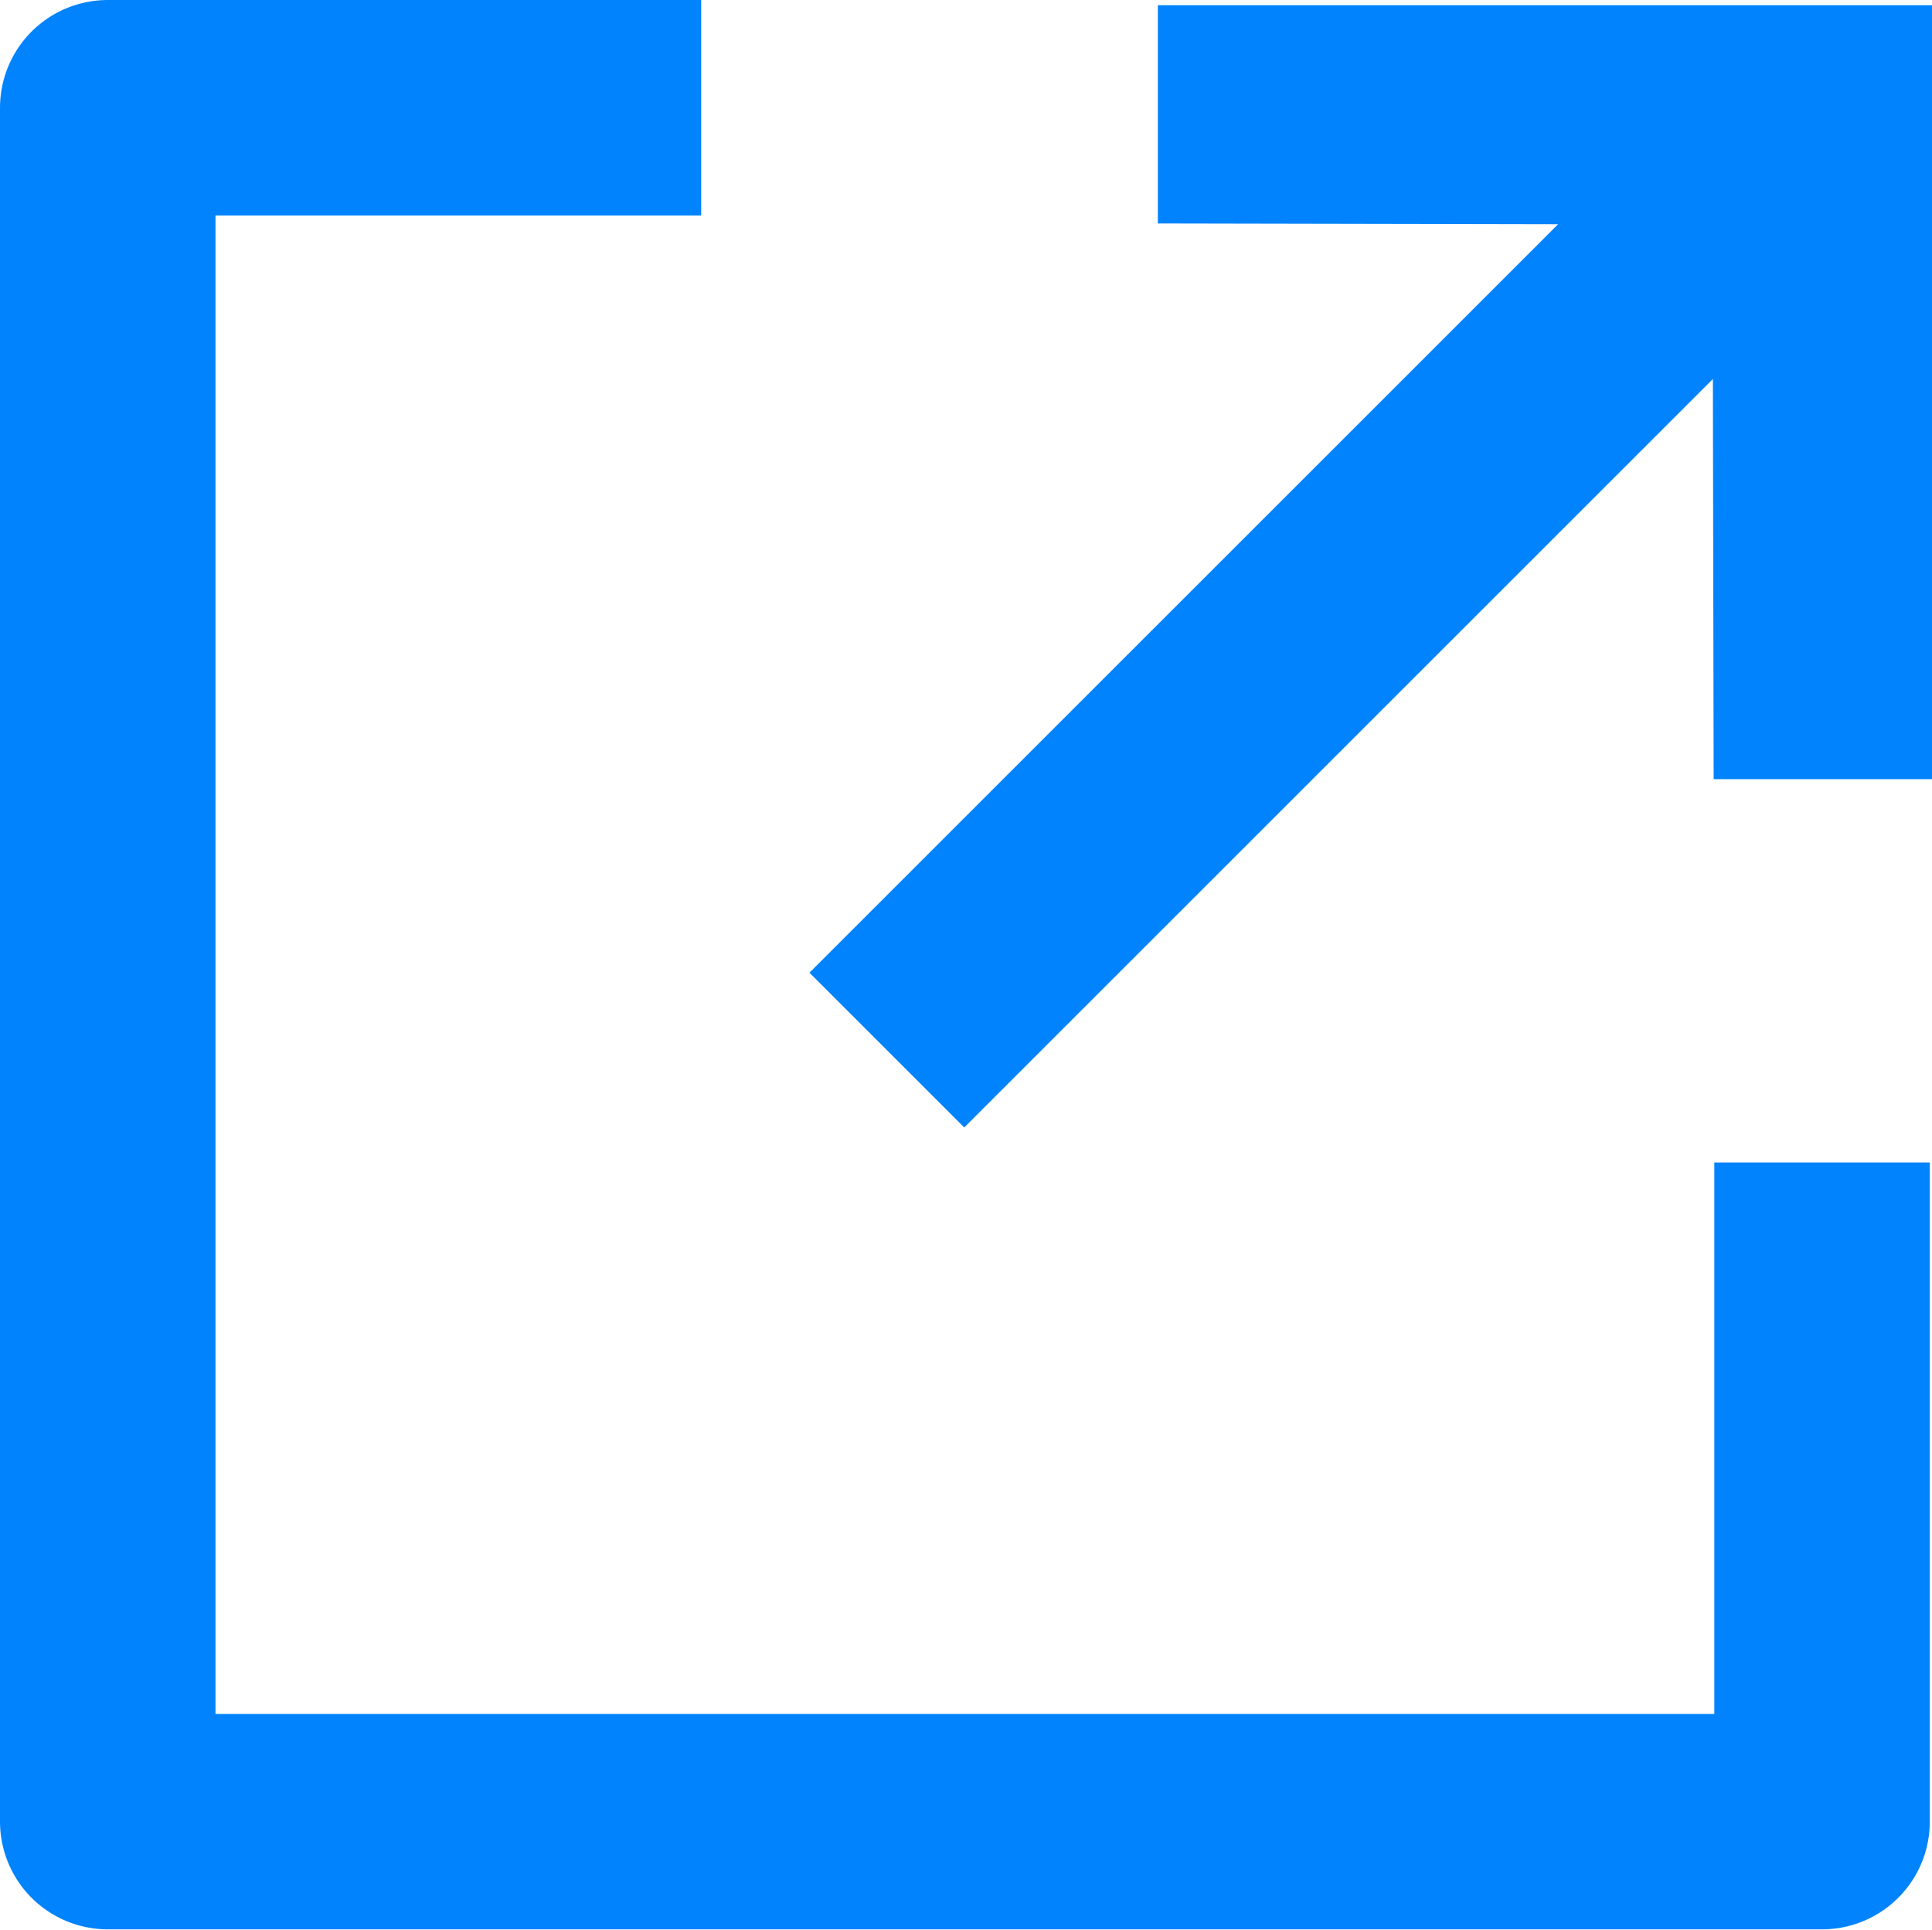
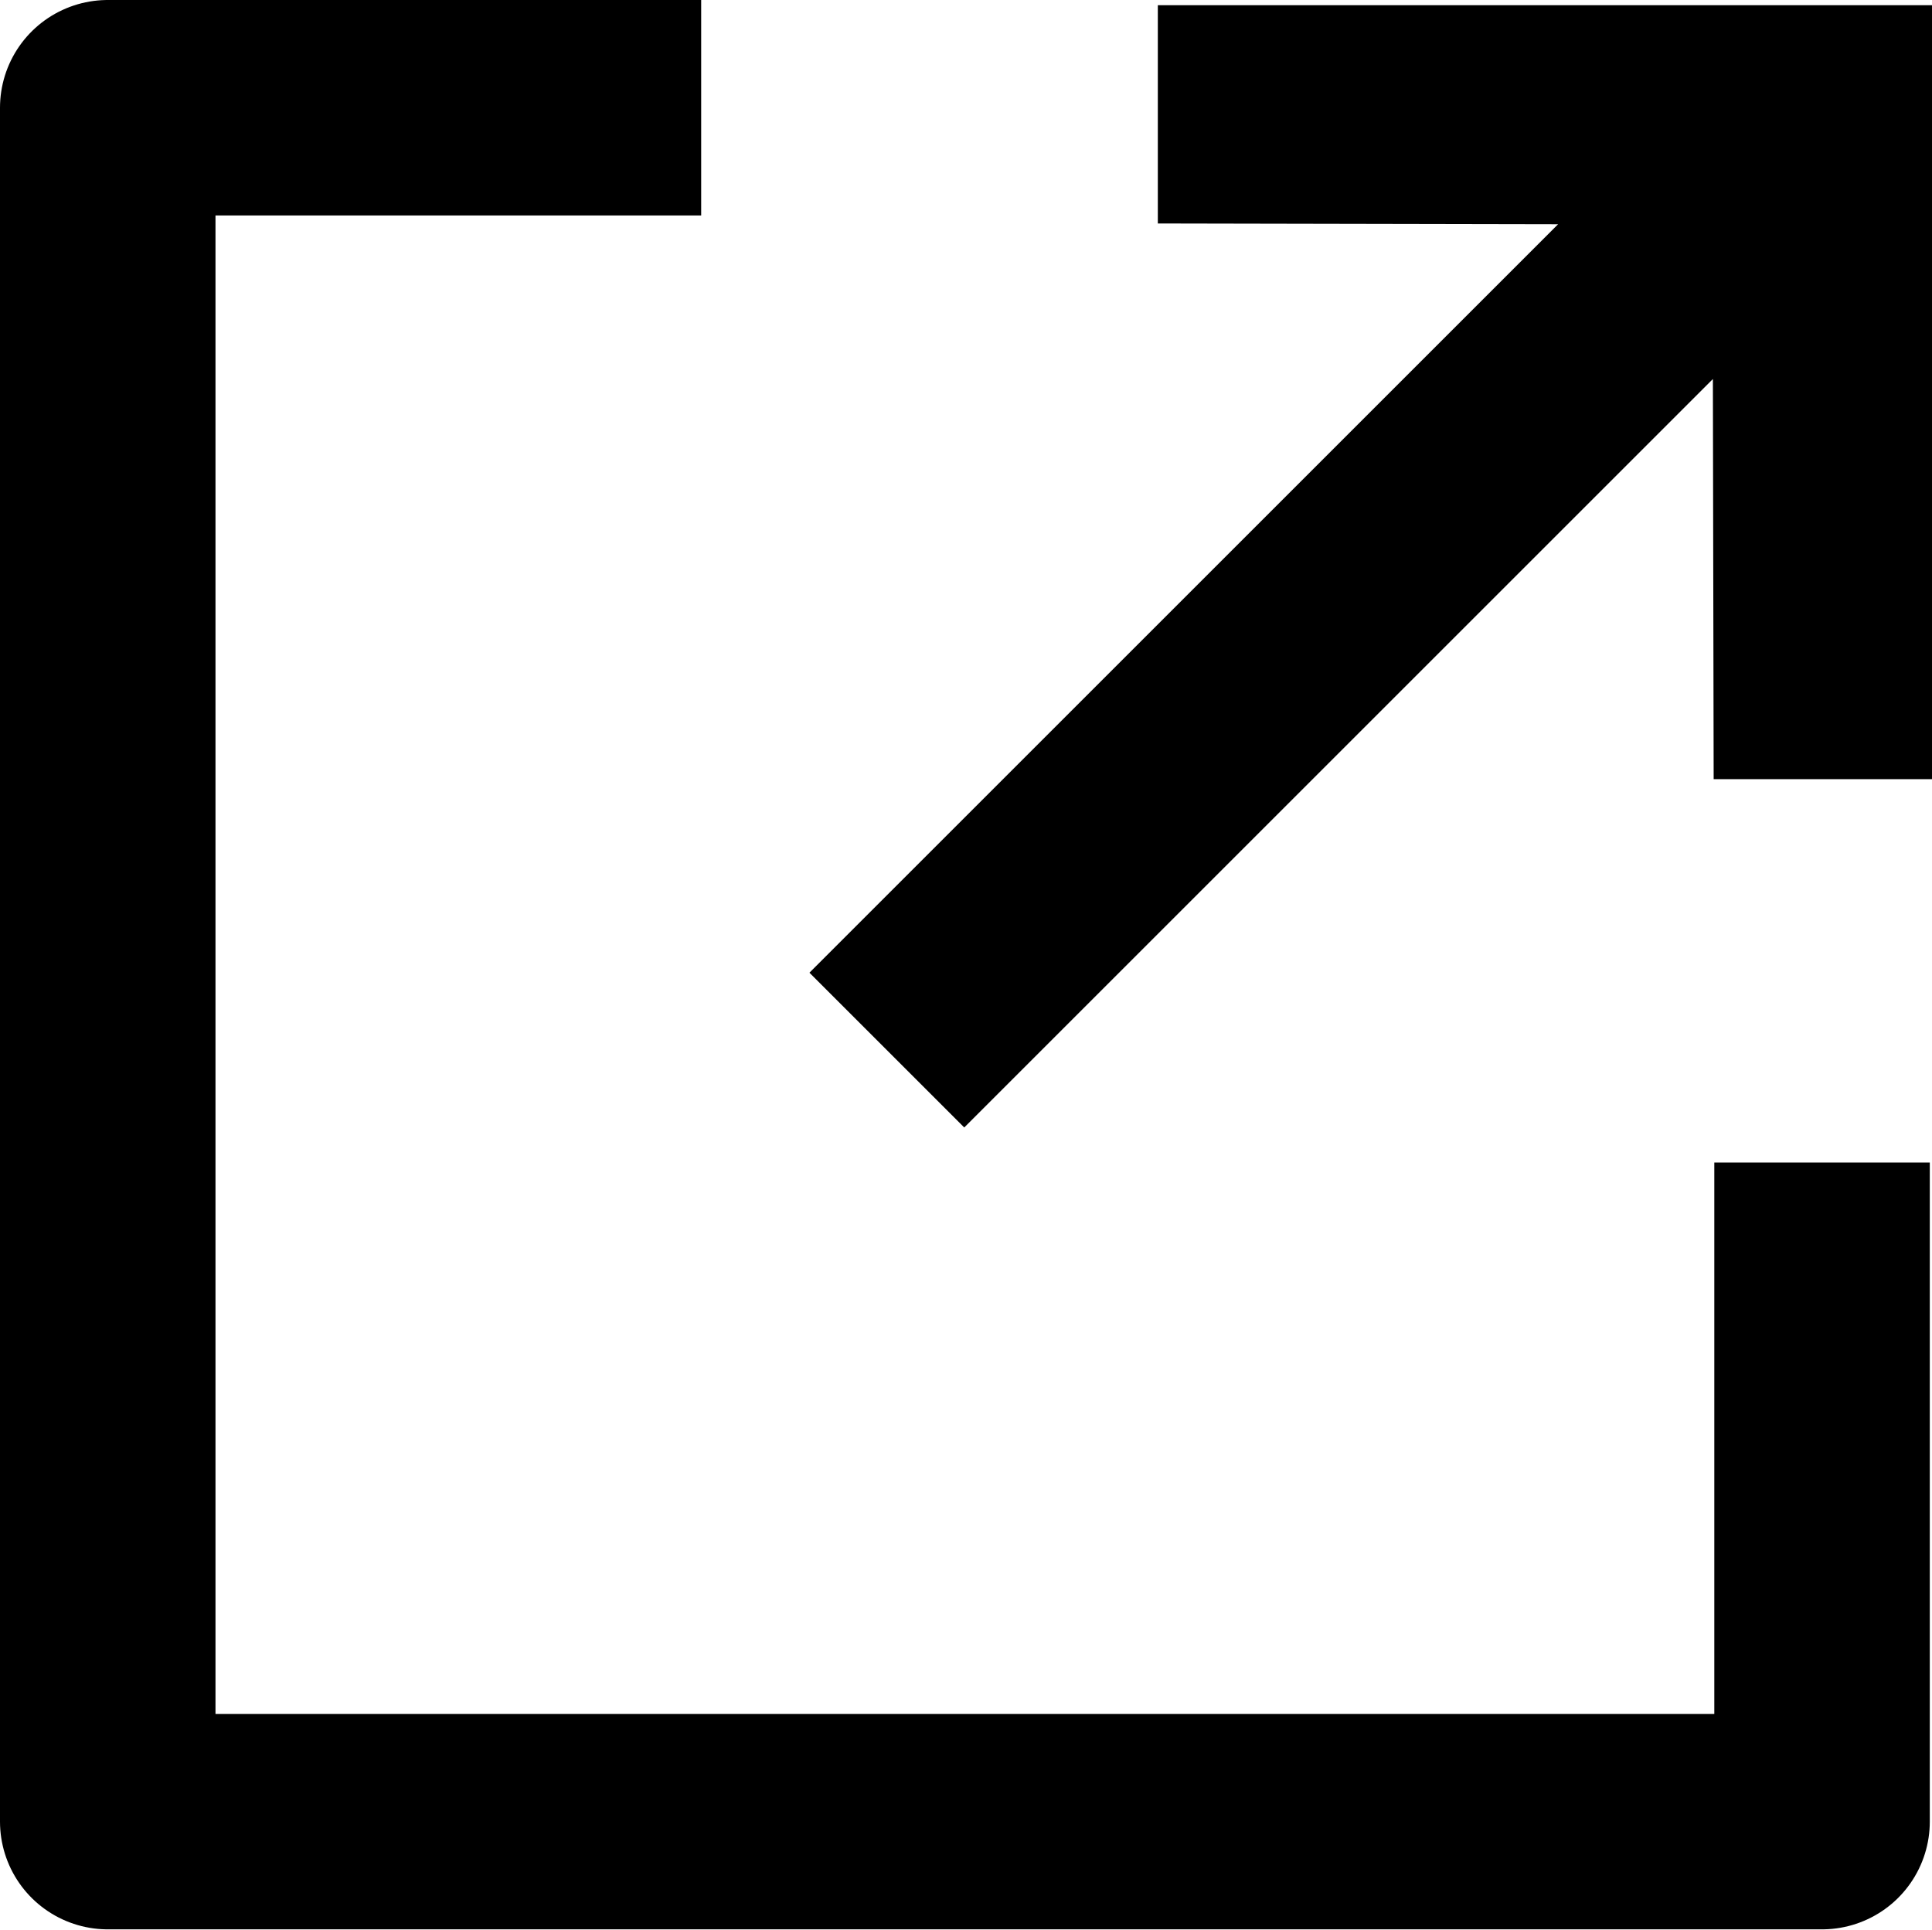
<svg xmlns="http://www.w3.org/2000/svg" width="14.901" height="14.884" viewBox="0 0 14.901 14.884" fill="none" version="1.1" id="svg2">
  <defs id="defs2" />
-   <path d="M 12.017,1.73 8.93,1.724 V 0.04 h 5.971 v 5.971 h -1.684 l -0.006,-3.087 -5.774,5.774 -1.194,-1.194 z" fill="#0083fc" id="path1" />
-   <path d="M 5.408,0.831 H 0.831 v 13.222 h 13.222 v -5.085" stroke="#0083fc" stroke-width="1.662" stroke-linejoin="round" id="path2" />
+   <path d="M 12.017,1.73 8.93,1.724 V 0.04 h 5.971 v 5.971 h -1.684 l -0.006,-3.087 -5.774,5.774 -1.194,-1.194 z" fill="currentColor" id="path1" />
+   <path d="M 5.408,0.831 H 0.831 v 13.222 h 13.222 v -5.085" stroke="currentColor" stroke-width="1.662" stroke-linejoin="round" id="path2" />
</svg>
